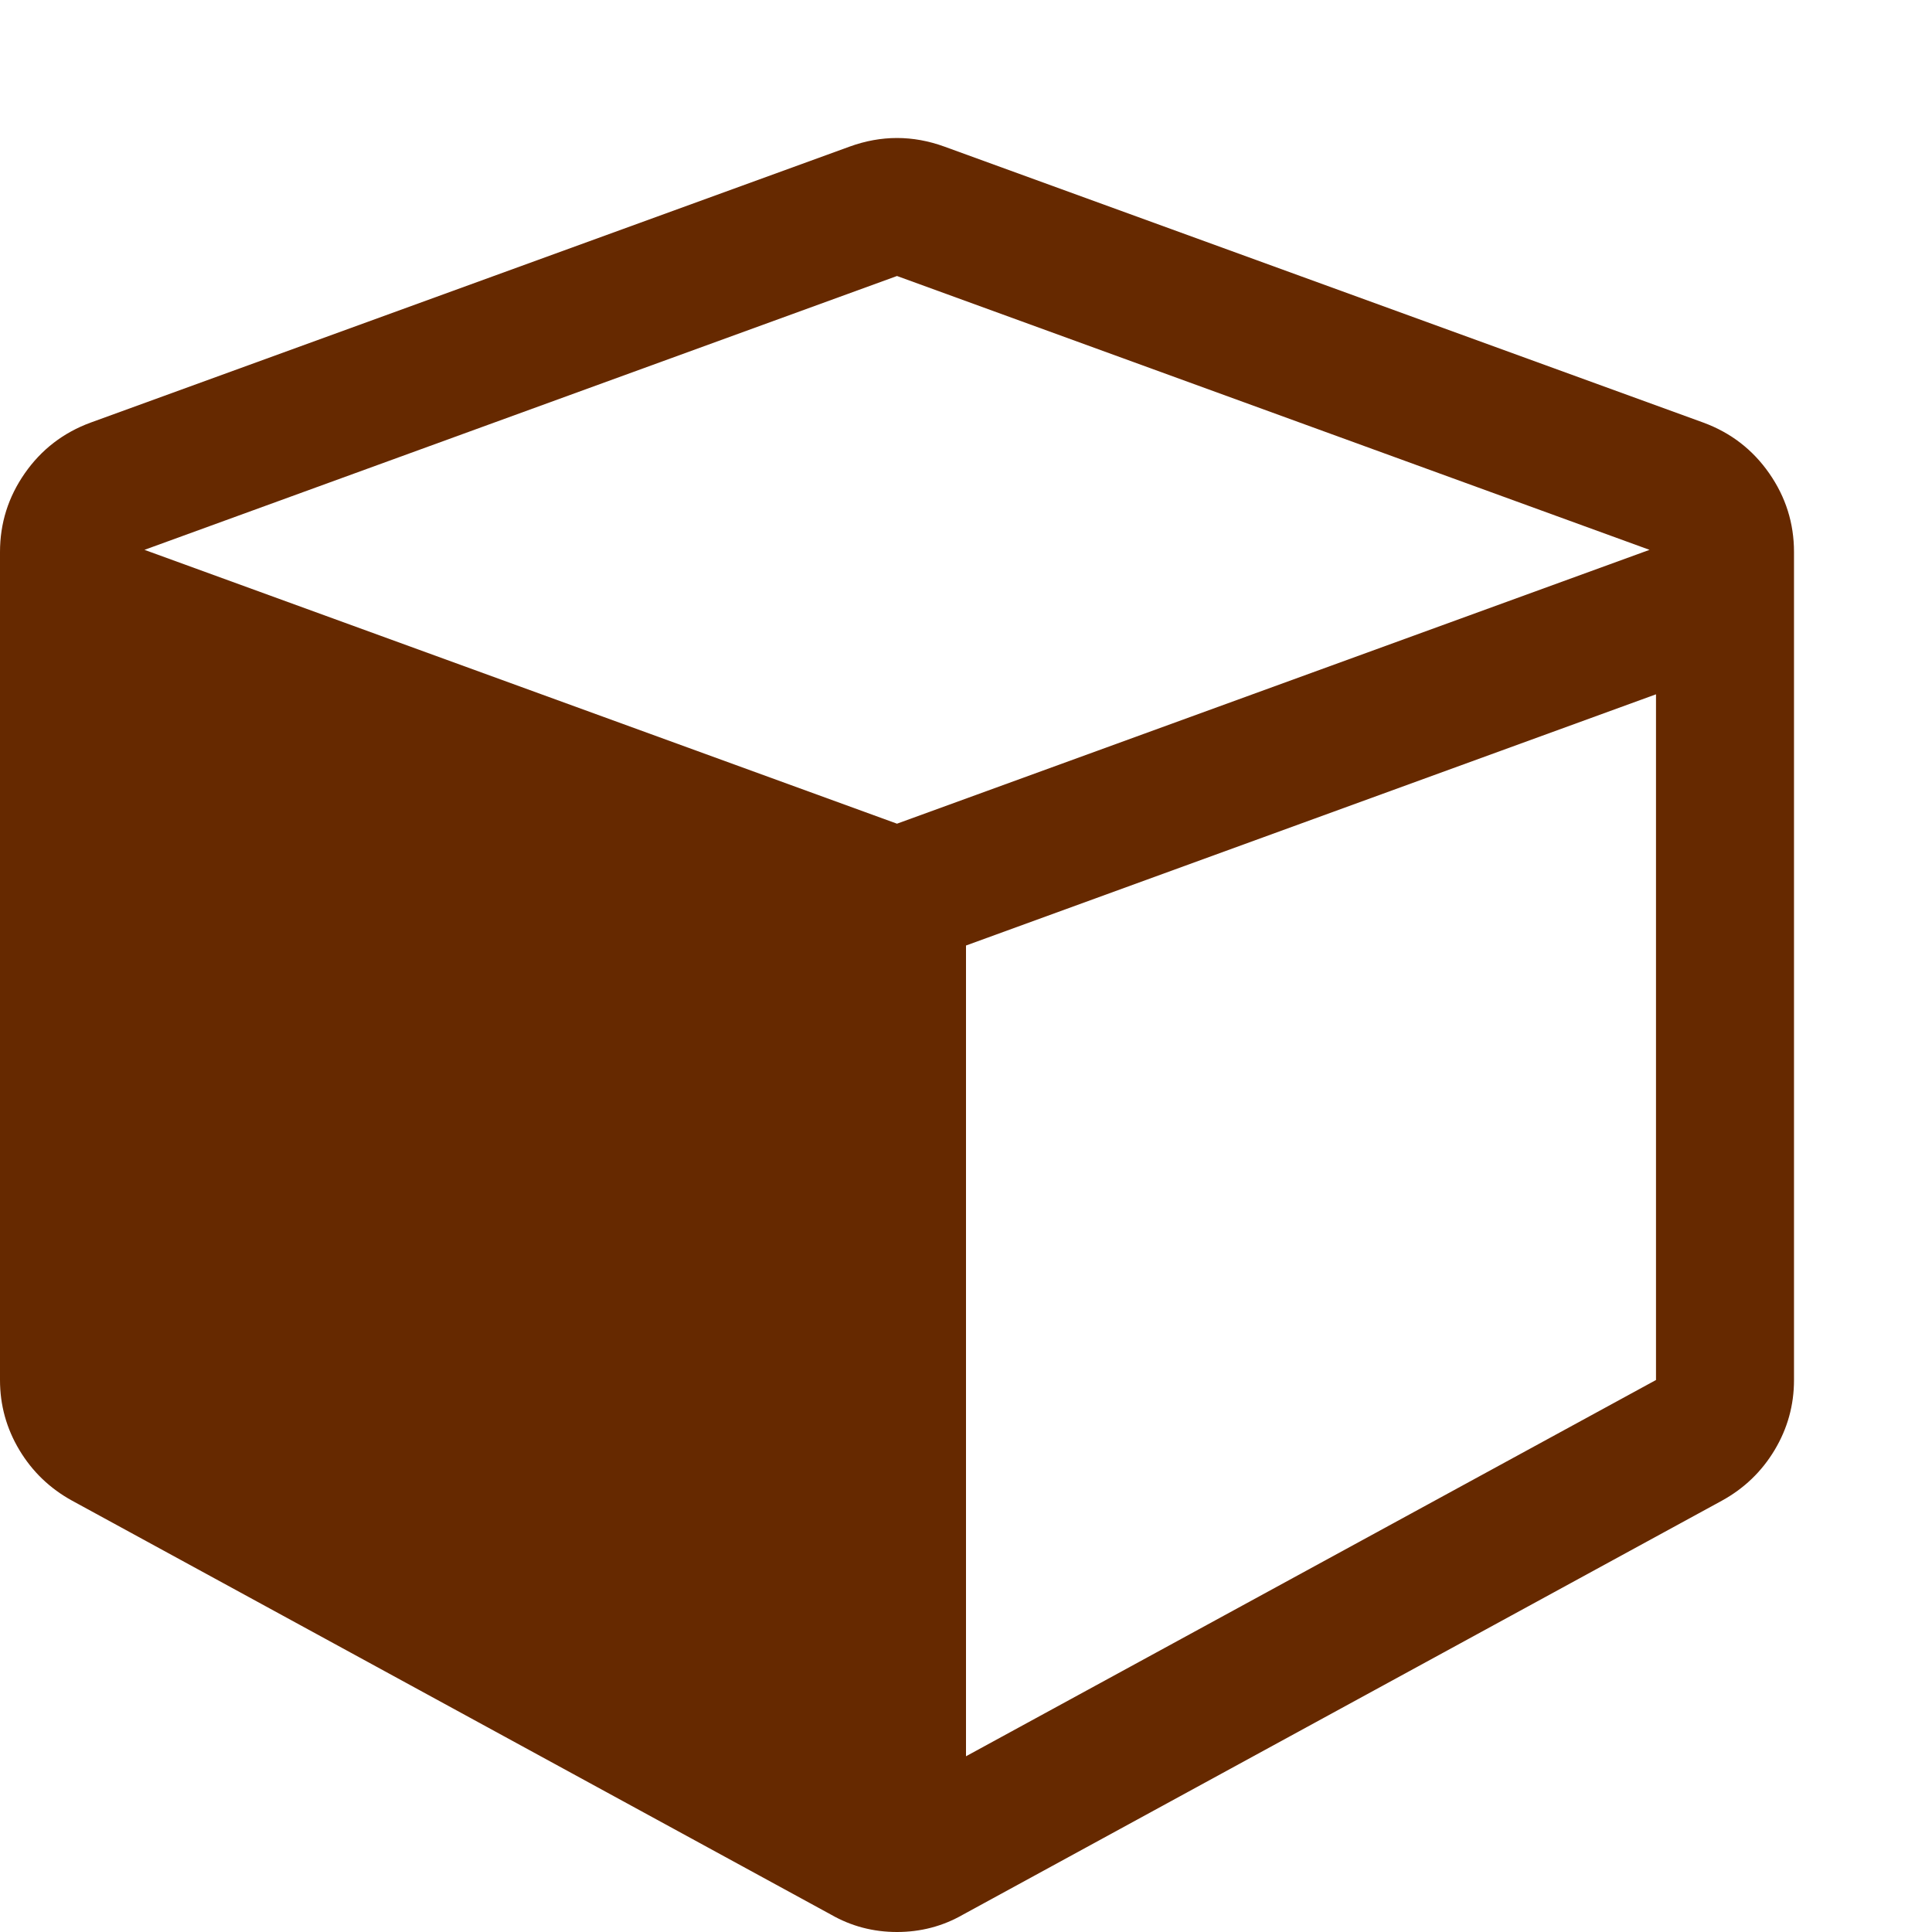
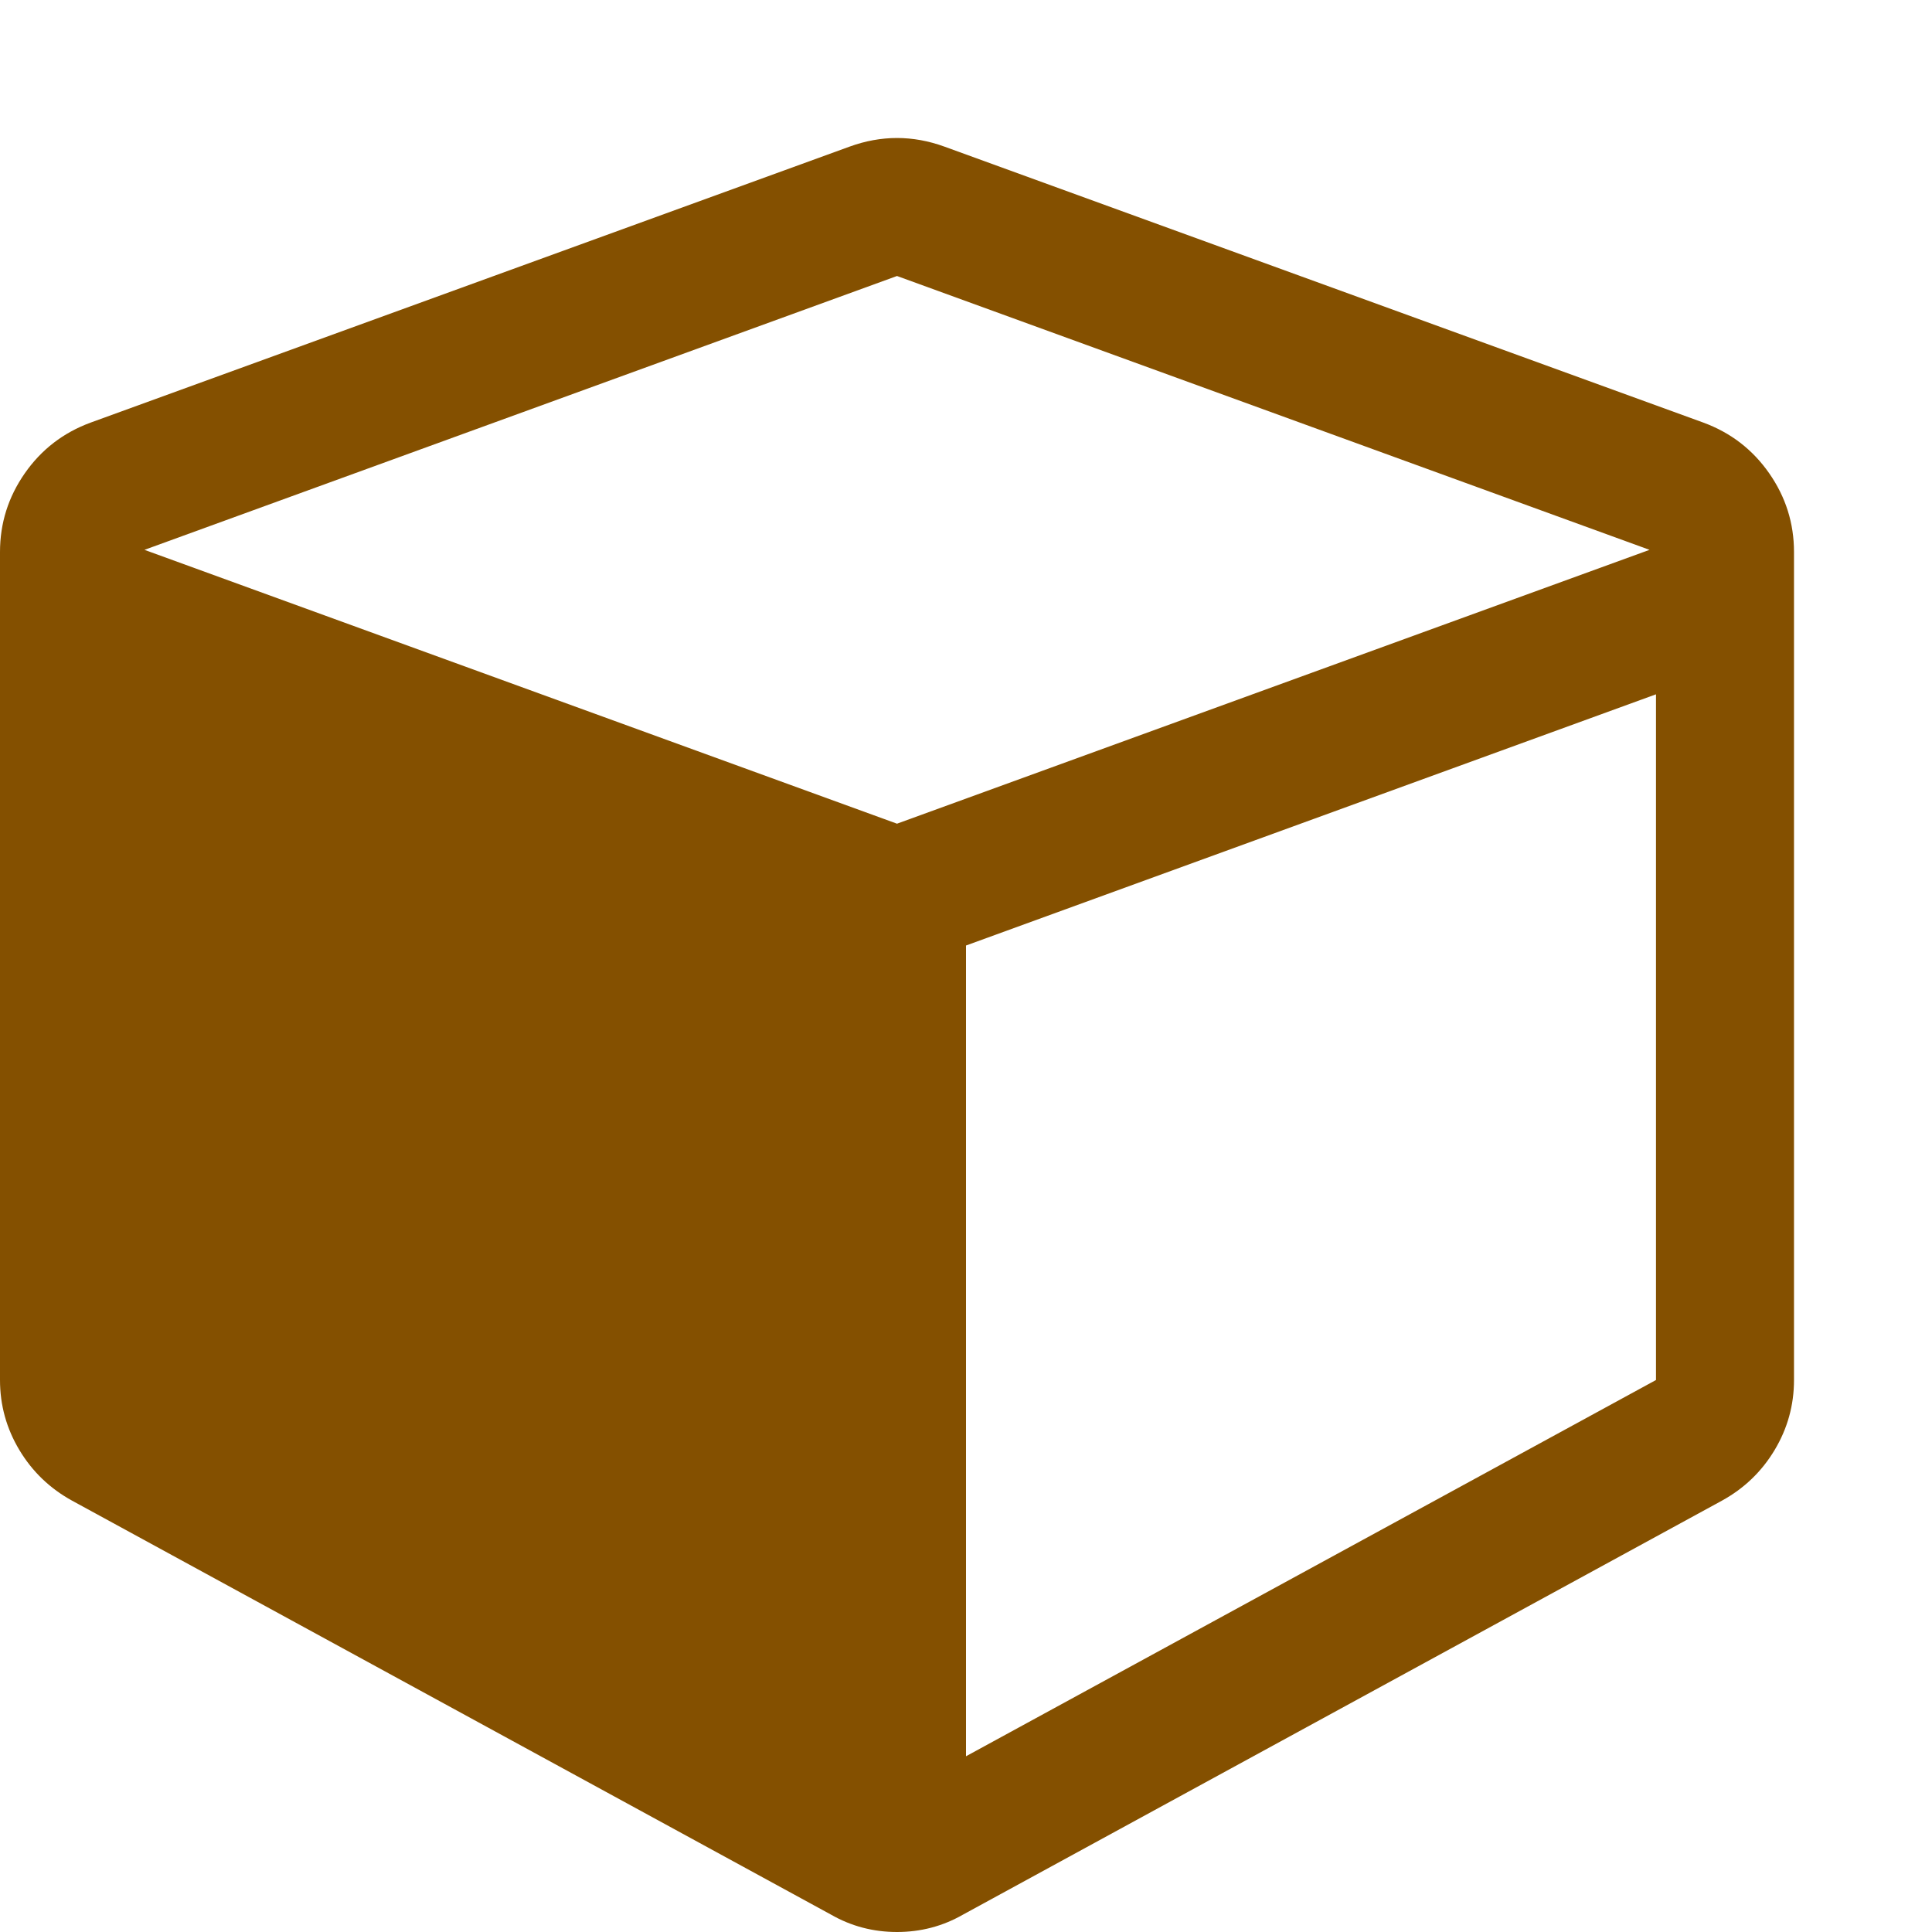
- <svg xmlns="http://www.w3.org/2000/svg" width="1792" height="1792" viewBox="0 0 1792 1792">
-   <path fill="#662900" d="M896 1629l640-349V644L896 877v752zm-64-865l698-254-698-254-698 254 698 254zm832-252v768c0 23.334-6 45-18 65s-28.334 35.667-49 47l-704 384c-18.667 10.667-39 16-61 16s-42.334-5.333-61-16L67 1392c-20.667-11.333-37-27-49-47s-18-41.666-18-65V512c0-26.666 7.666-51 23-73 15.333-22 35.666-37.666 61-47l704-256c14.666-5.333 29.333-8 44-8 14.666 0 29.333 2.667 44 8l704 256c25.333 9.334 45.666 25 61 47 15.333 22 23 46.334 23 73z" />
+ <svg xmlns="http://www.w3.org/2000/svg" width="1792" height="1792" viewBox="0 0 1792 1792" version="1.1" id="svg4">
+   <defs id="defs8" />
+   <path fill="#662900" d="M896 1629l640-349V644L896 877v752zm-64-865l698-254-698-254-698 254 698 254zm832-252v768c0 23.334-6 45-18 65s-28.334 35.667-49 47l-704 384c-18.667 10.667-39 16-61 16s-42.334-5.333-61-16L67 1392c-20.667-11.333-37-27-49-47s-18-41.666-18-65V512c0-26.666 7.666-51 23-73 15.333-22 35.666-37.666 61-47l704-256c14.666-5.333 29.333-8 44-8 14.666 0 29.333 2.667 44 8l704 256c25.333 9.334 45.666 25 61 47 15.333 22 23 46.334 23 73z" id="path2" style="fill:#845000;fill-opacity:1" />
</svg>
